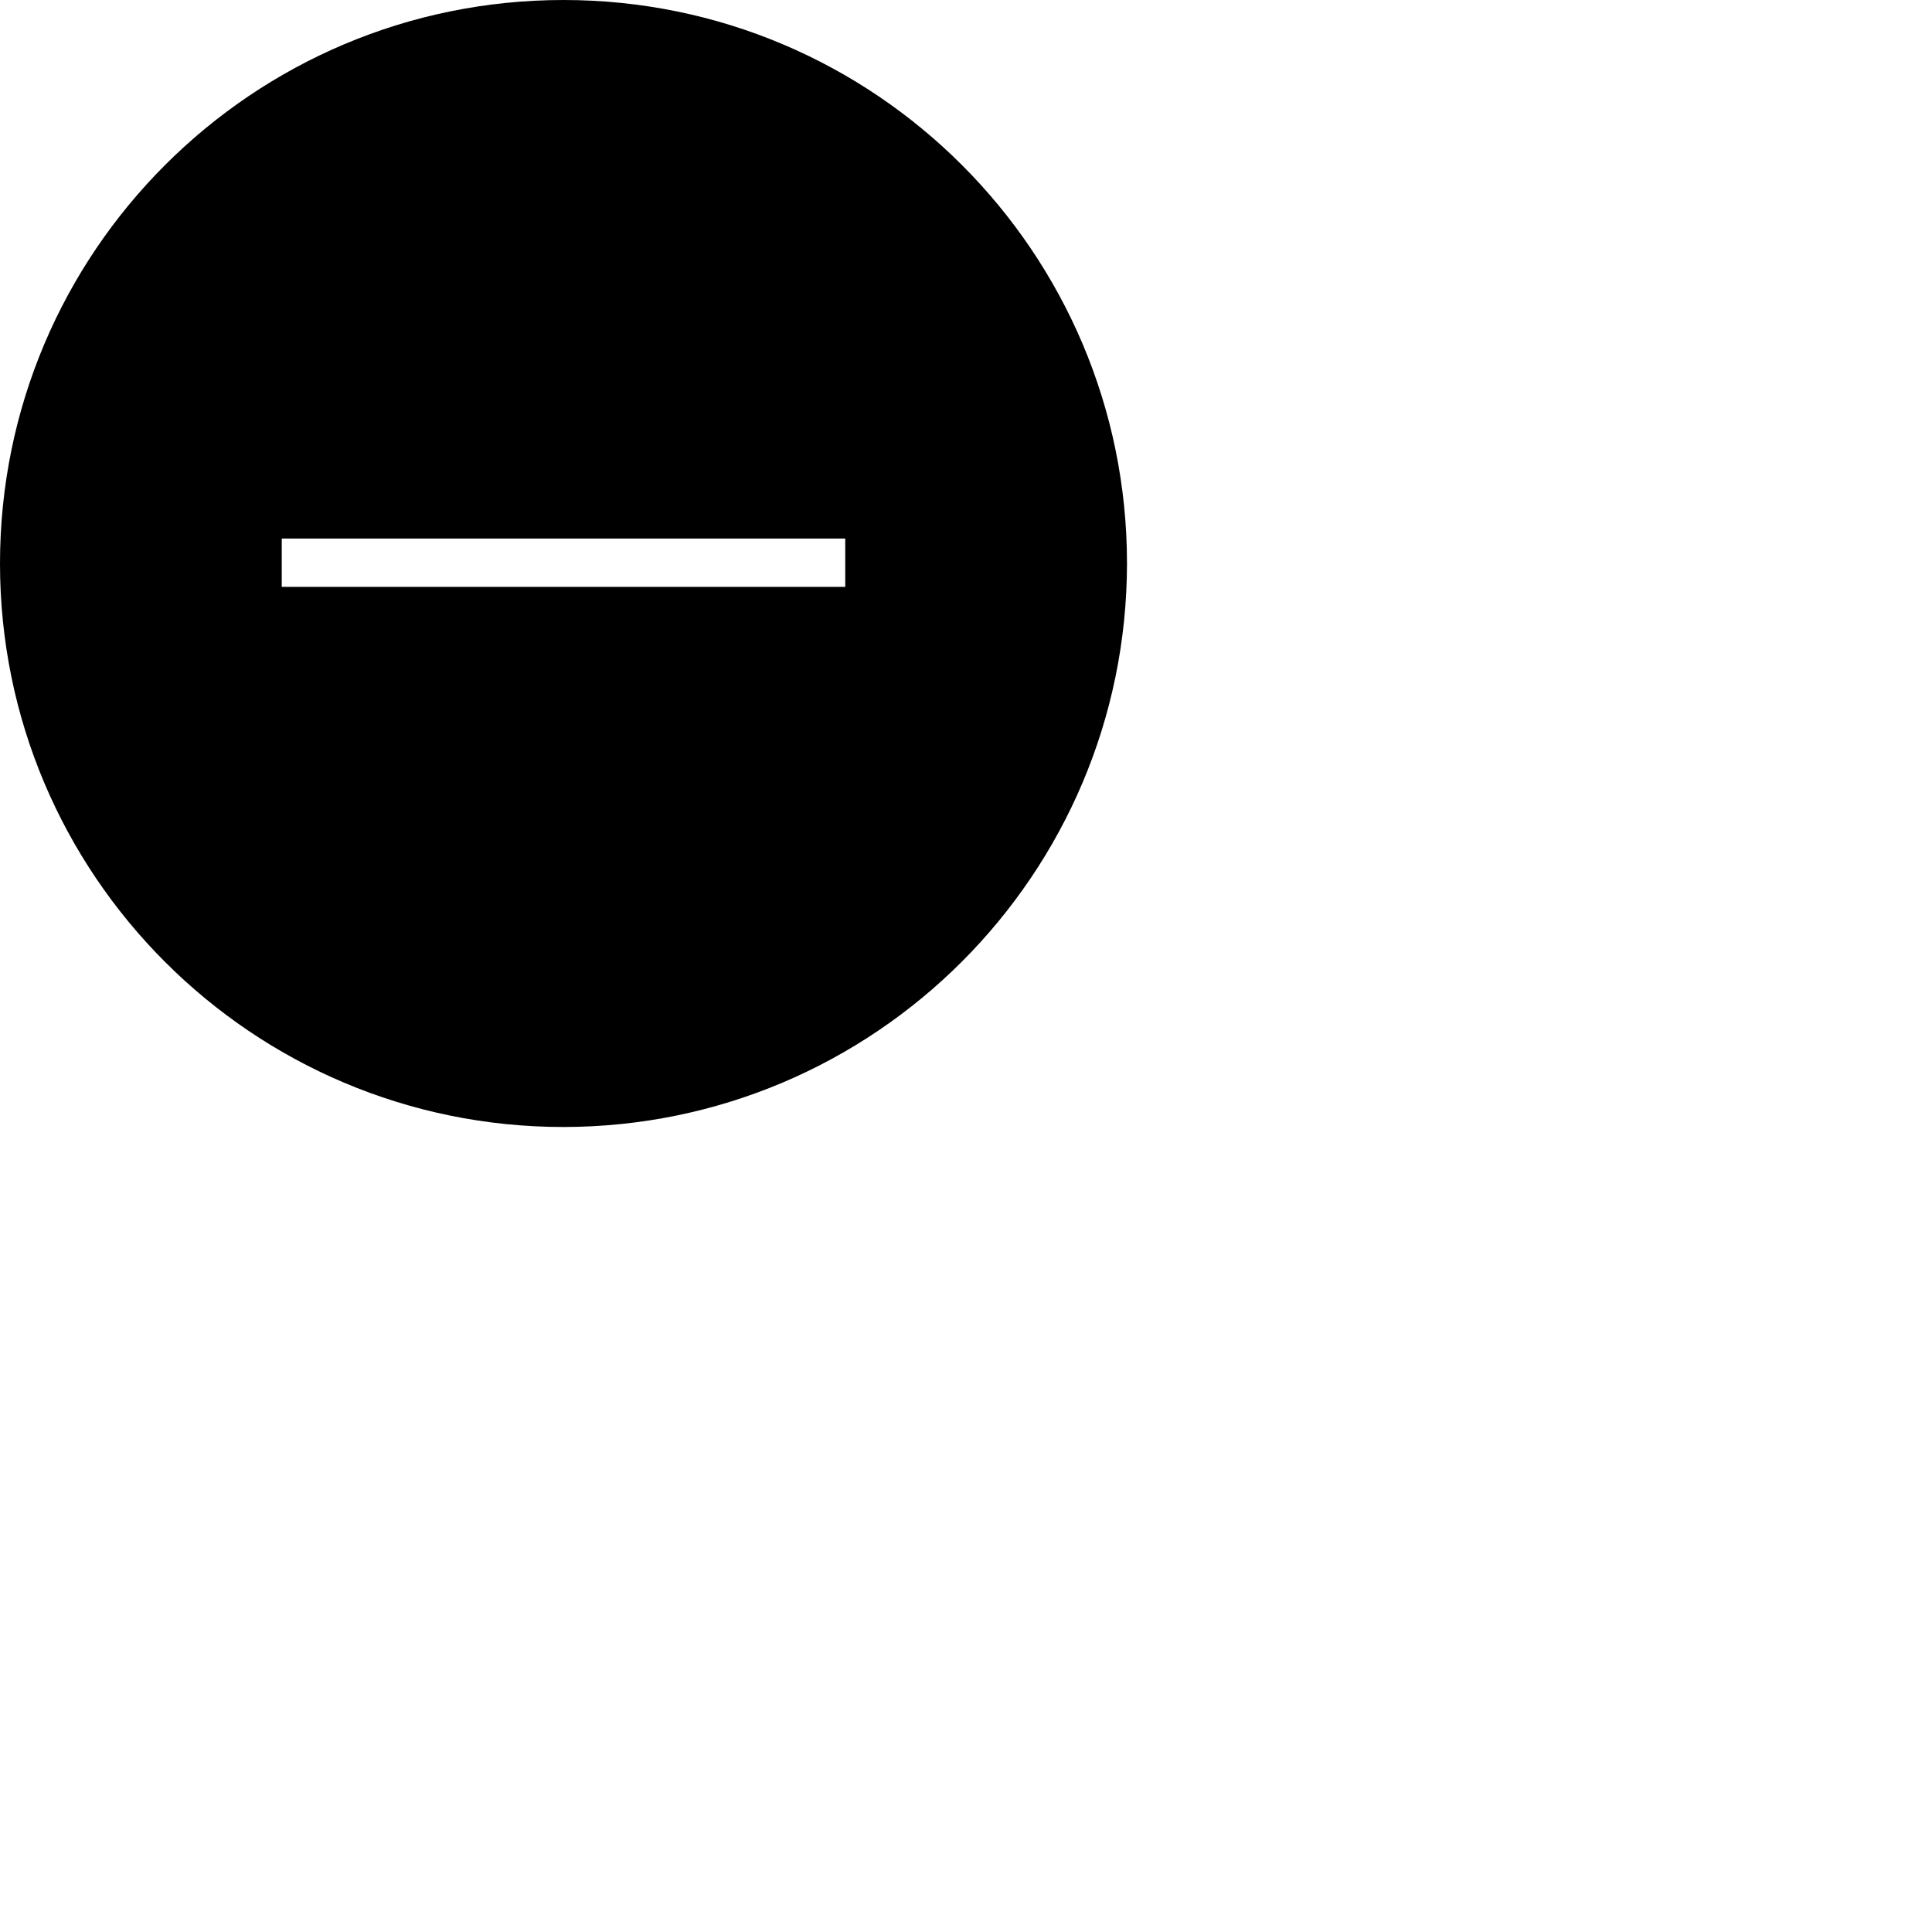
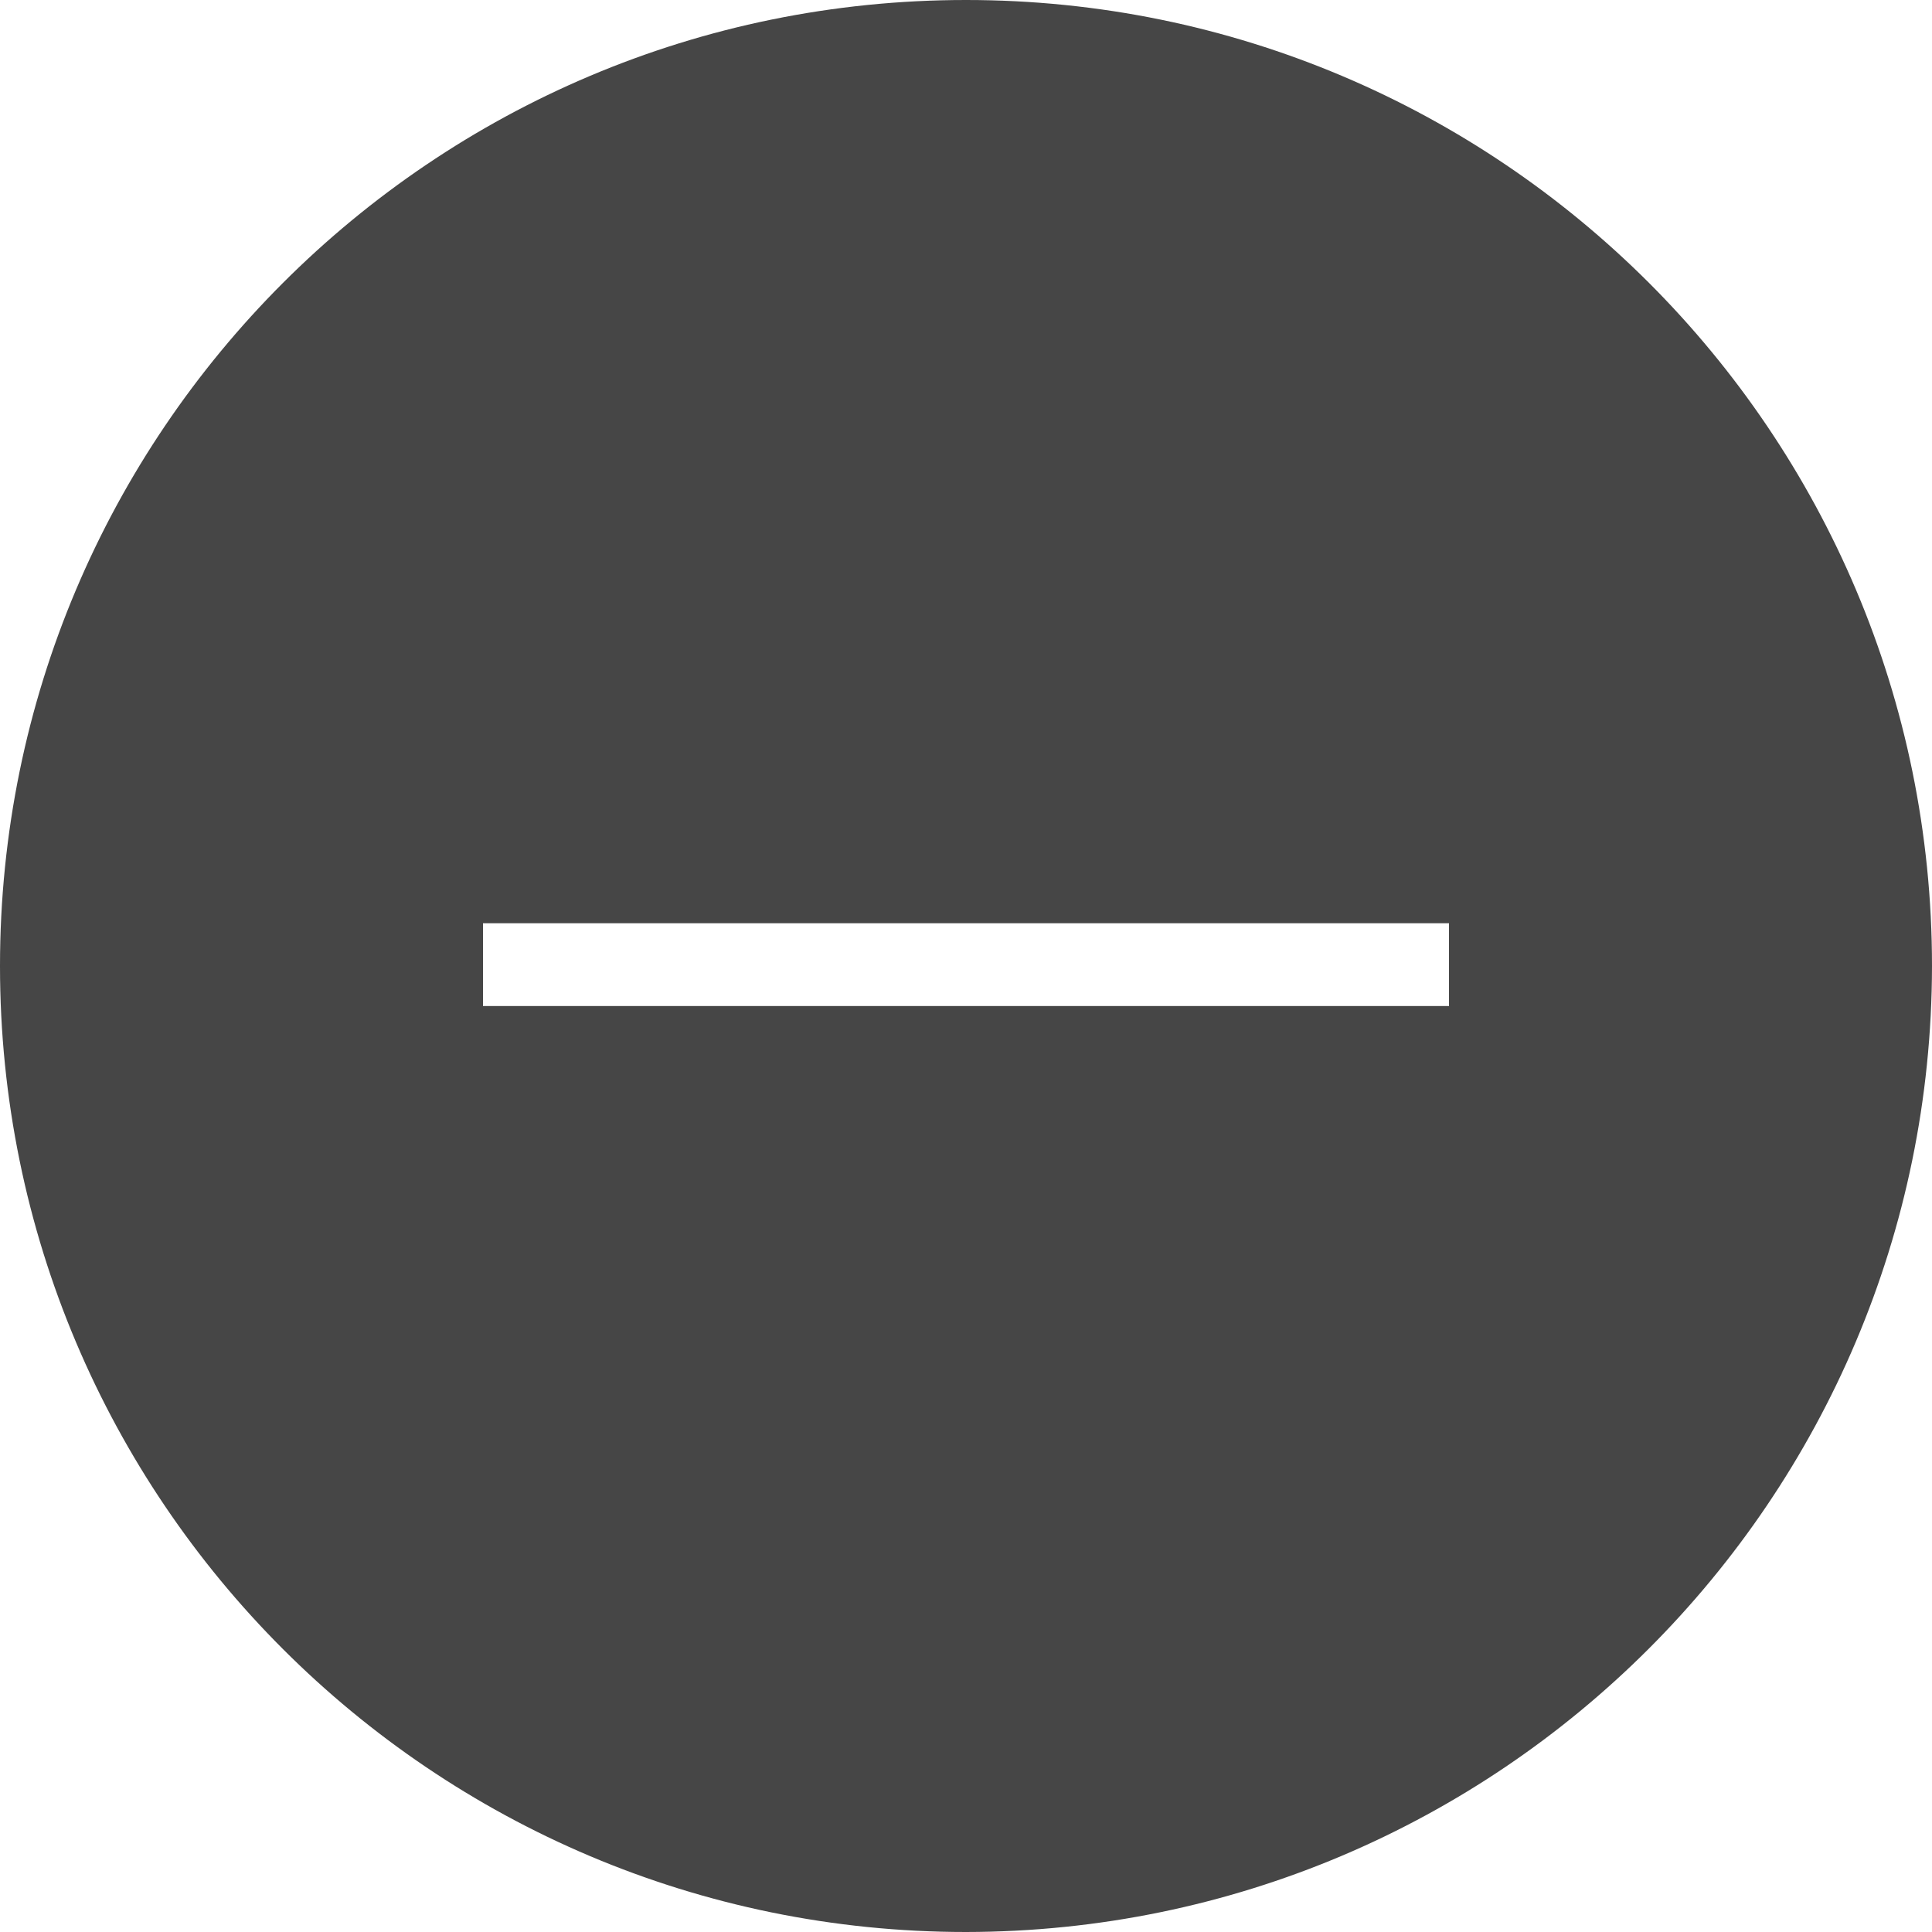
- <svg xmlns="http://www.w3.org/2000/svg" class="icon" width="24" height="24" viewBox="0 0 24 24">
-   <path id="remove-circle" d="M7,14a7,7,0,1,1,7-7A7.008,7.008,0,0,1,7,14ZM3.5,6.69v.6h7v-.6Z" />
+ <svg xmlns="http://www.w3.org/2000/svg" class="icon" width="14" height="14" viewBox="0 0 14 14">
+   <path id="remove-circle" class="path fill primary" d="M7,14a7,7,0,1,1,7-7A7.008,7.008,0,0,1,7,14ZM3.5,6.69v.6h7v-.6Z" fill="#464646" />
</svg>
